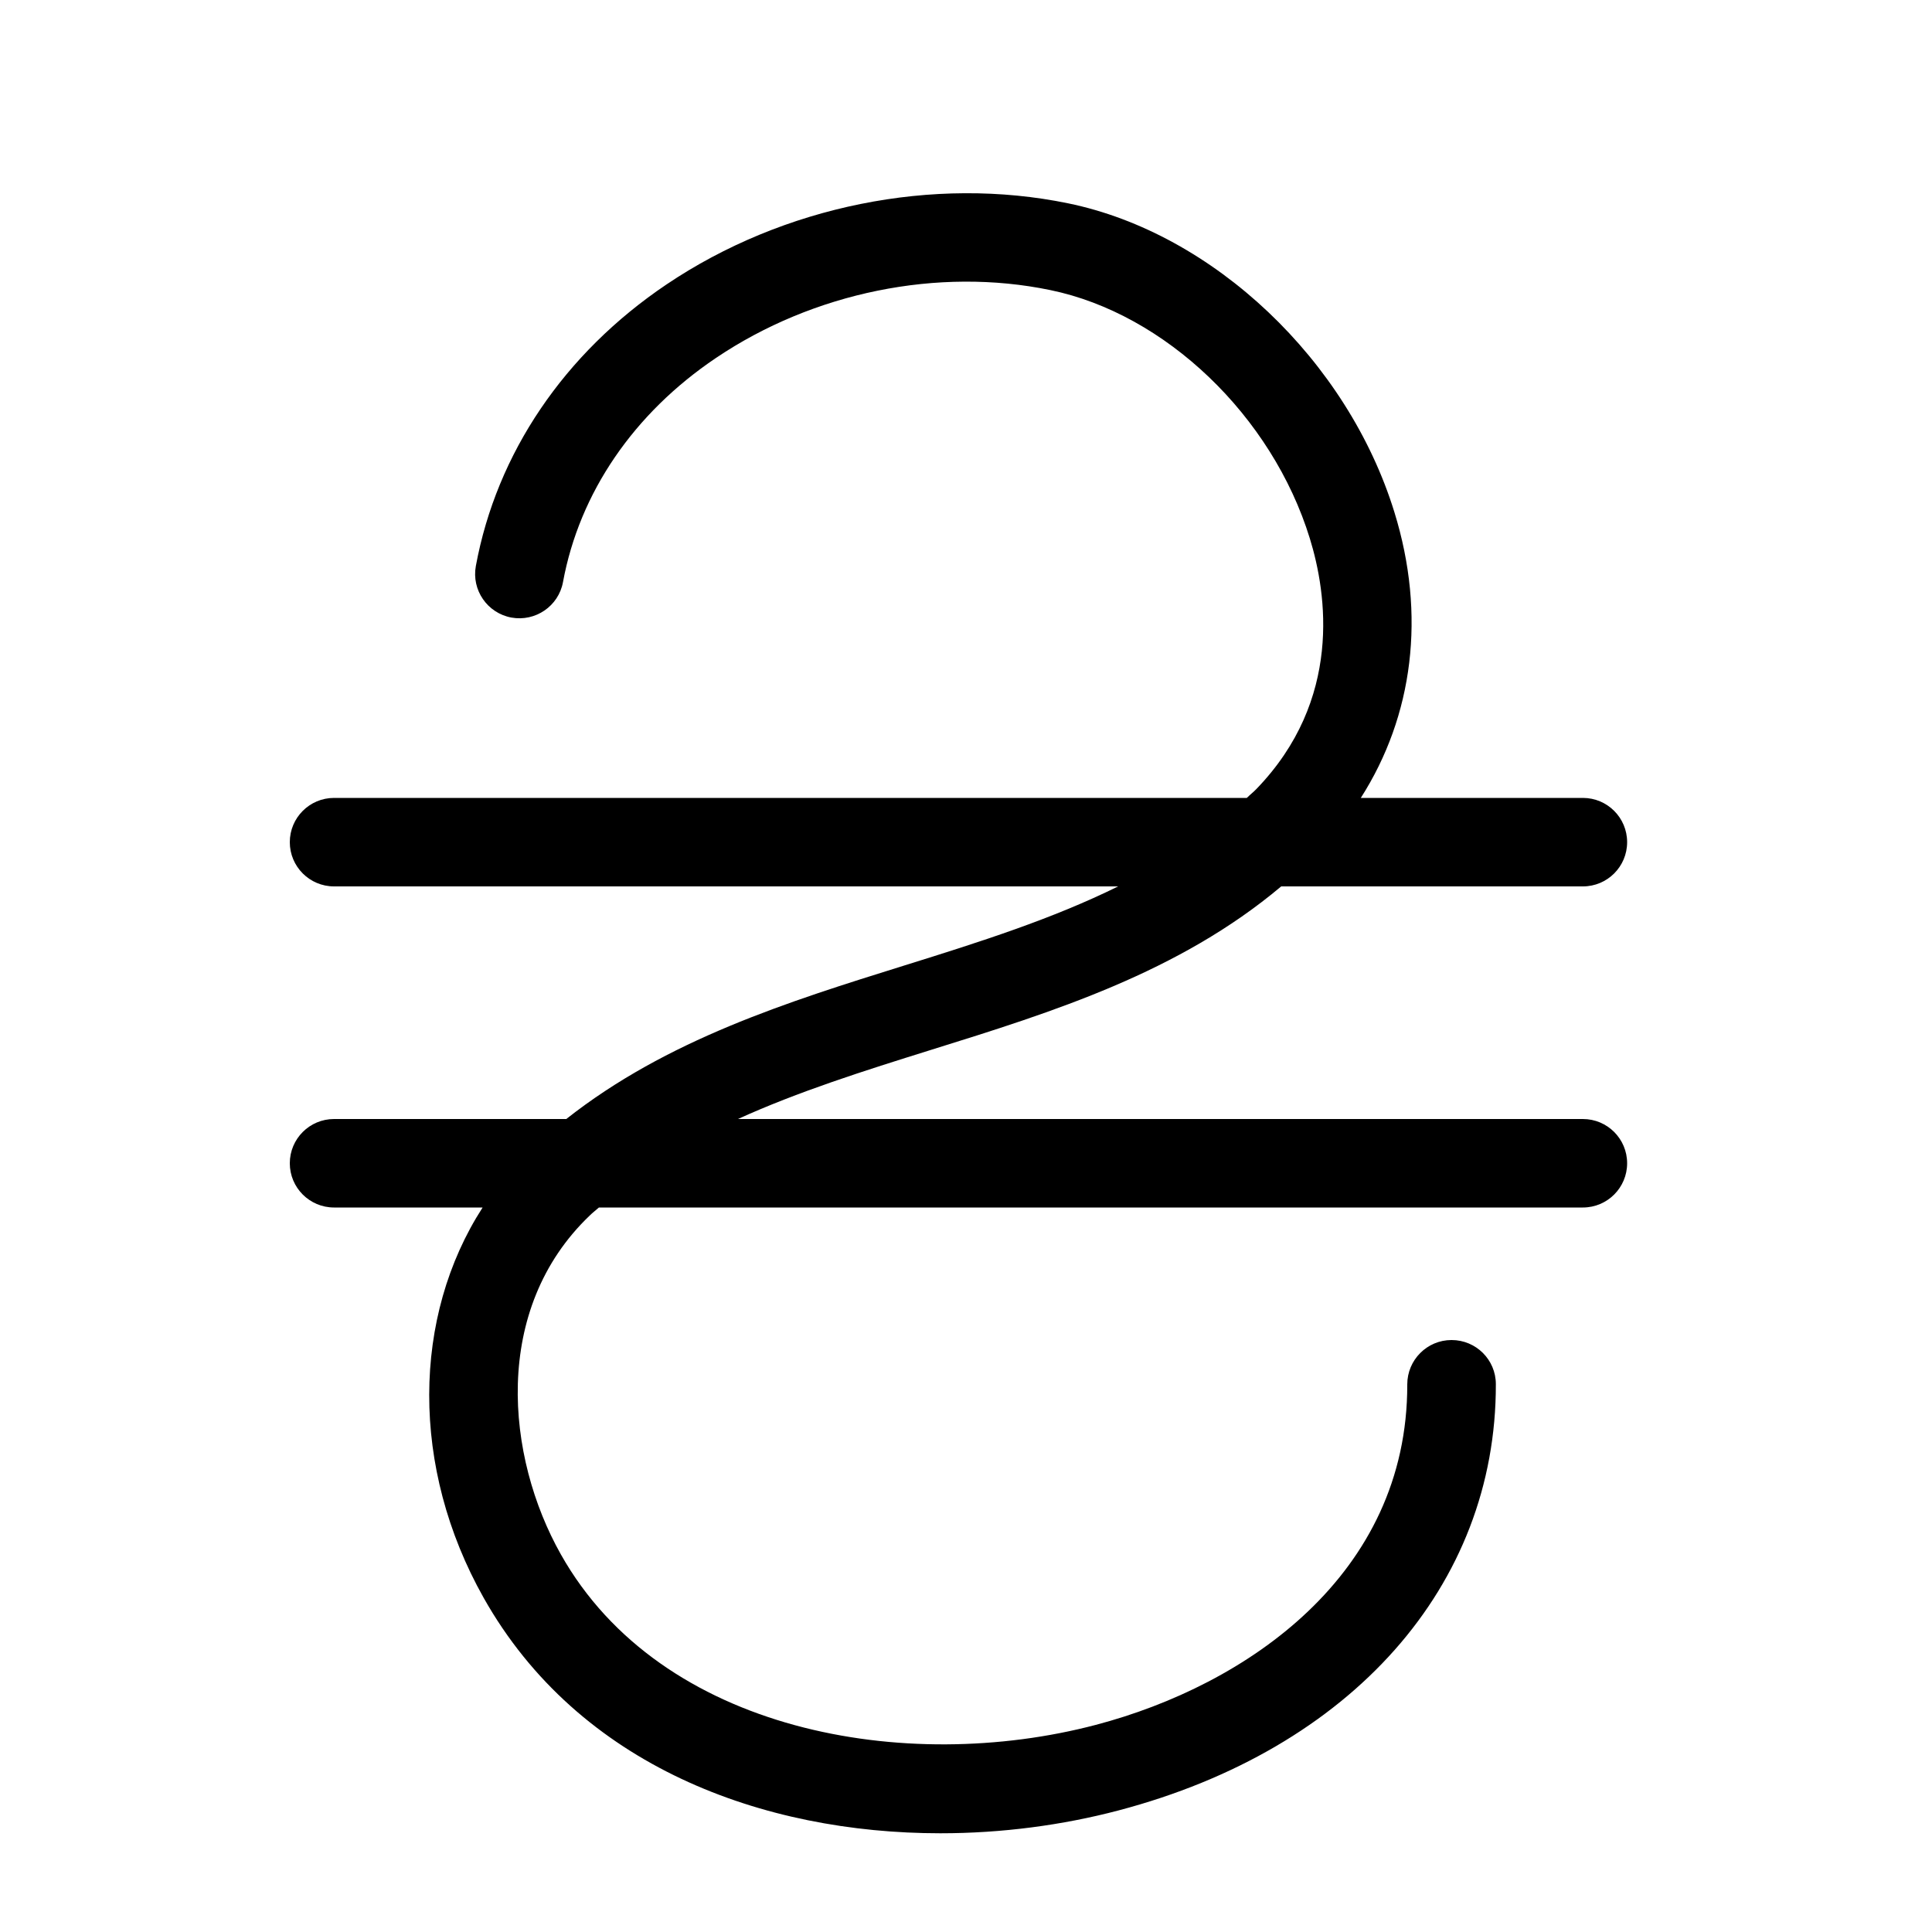
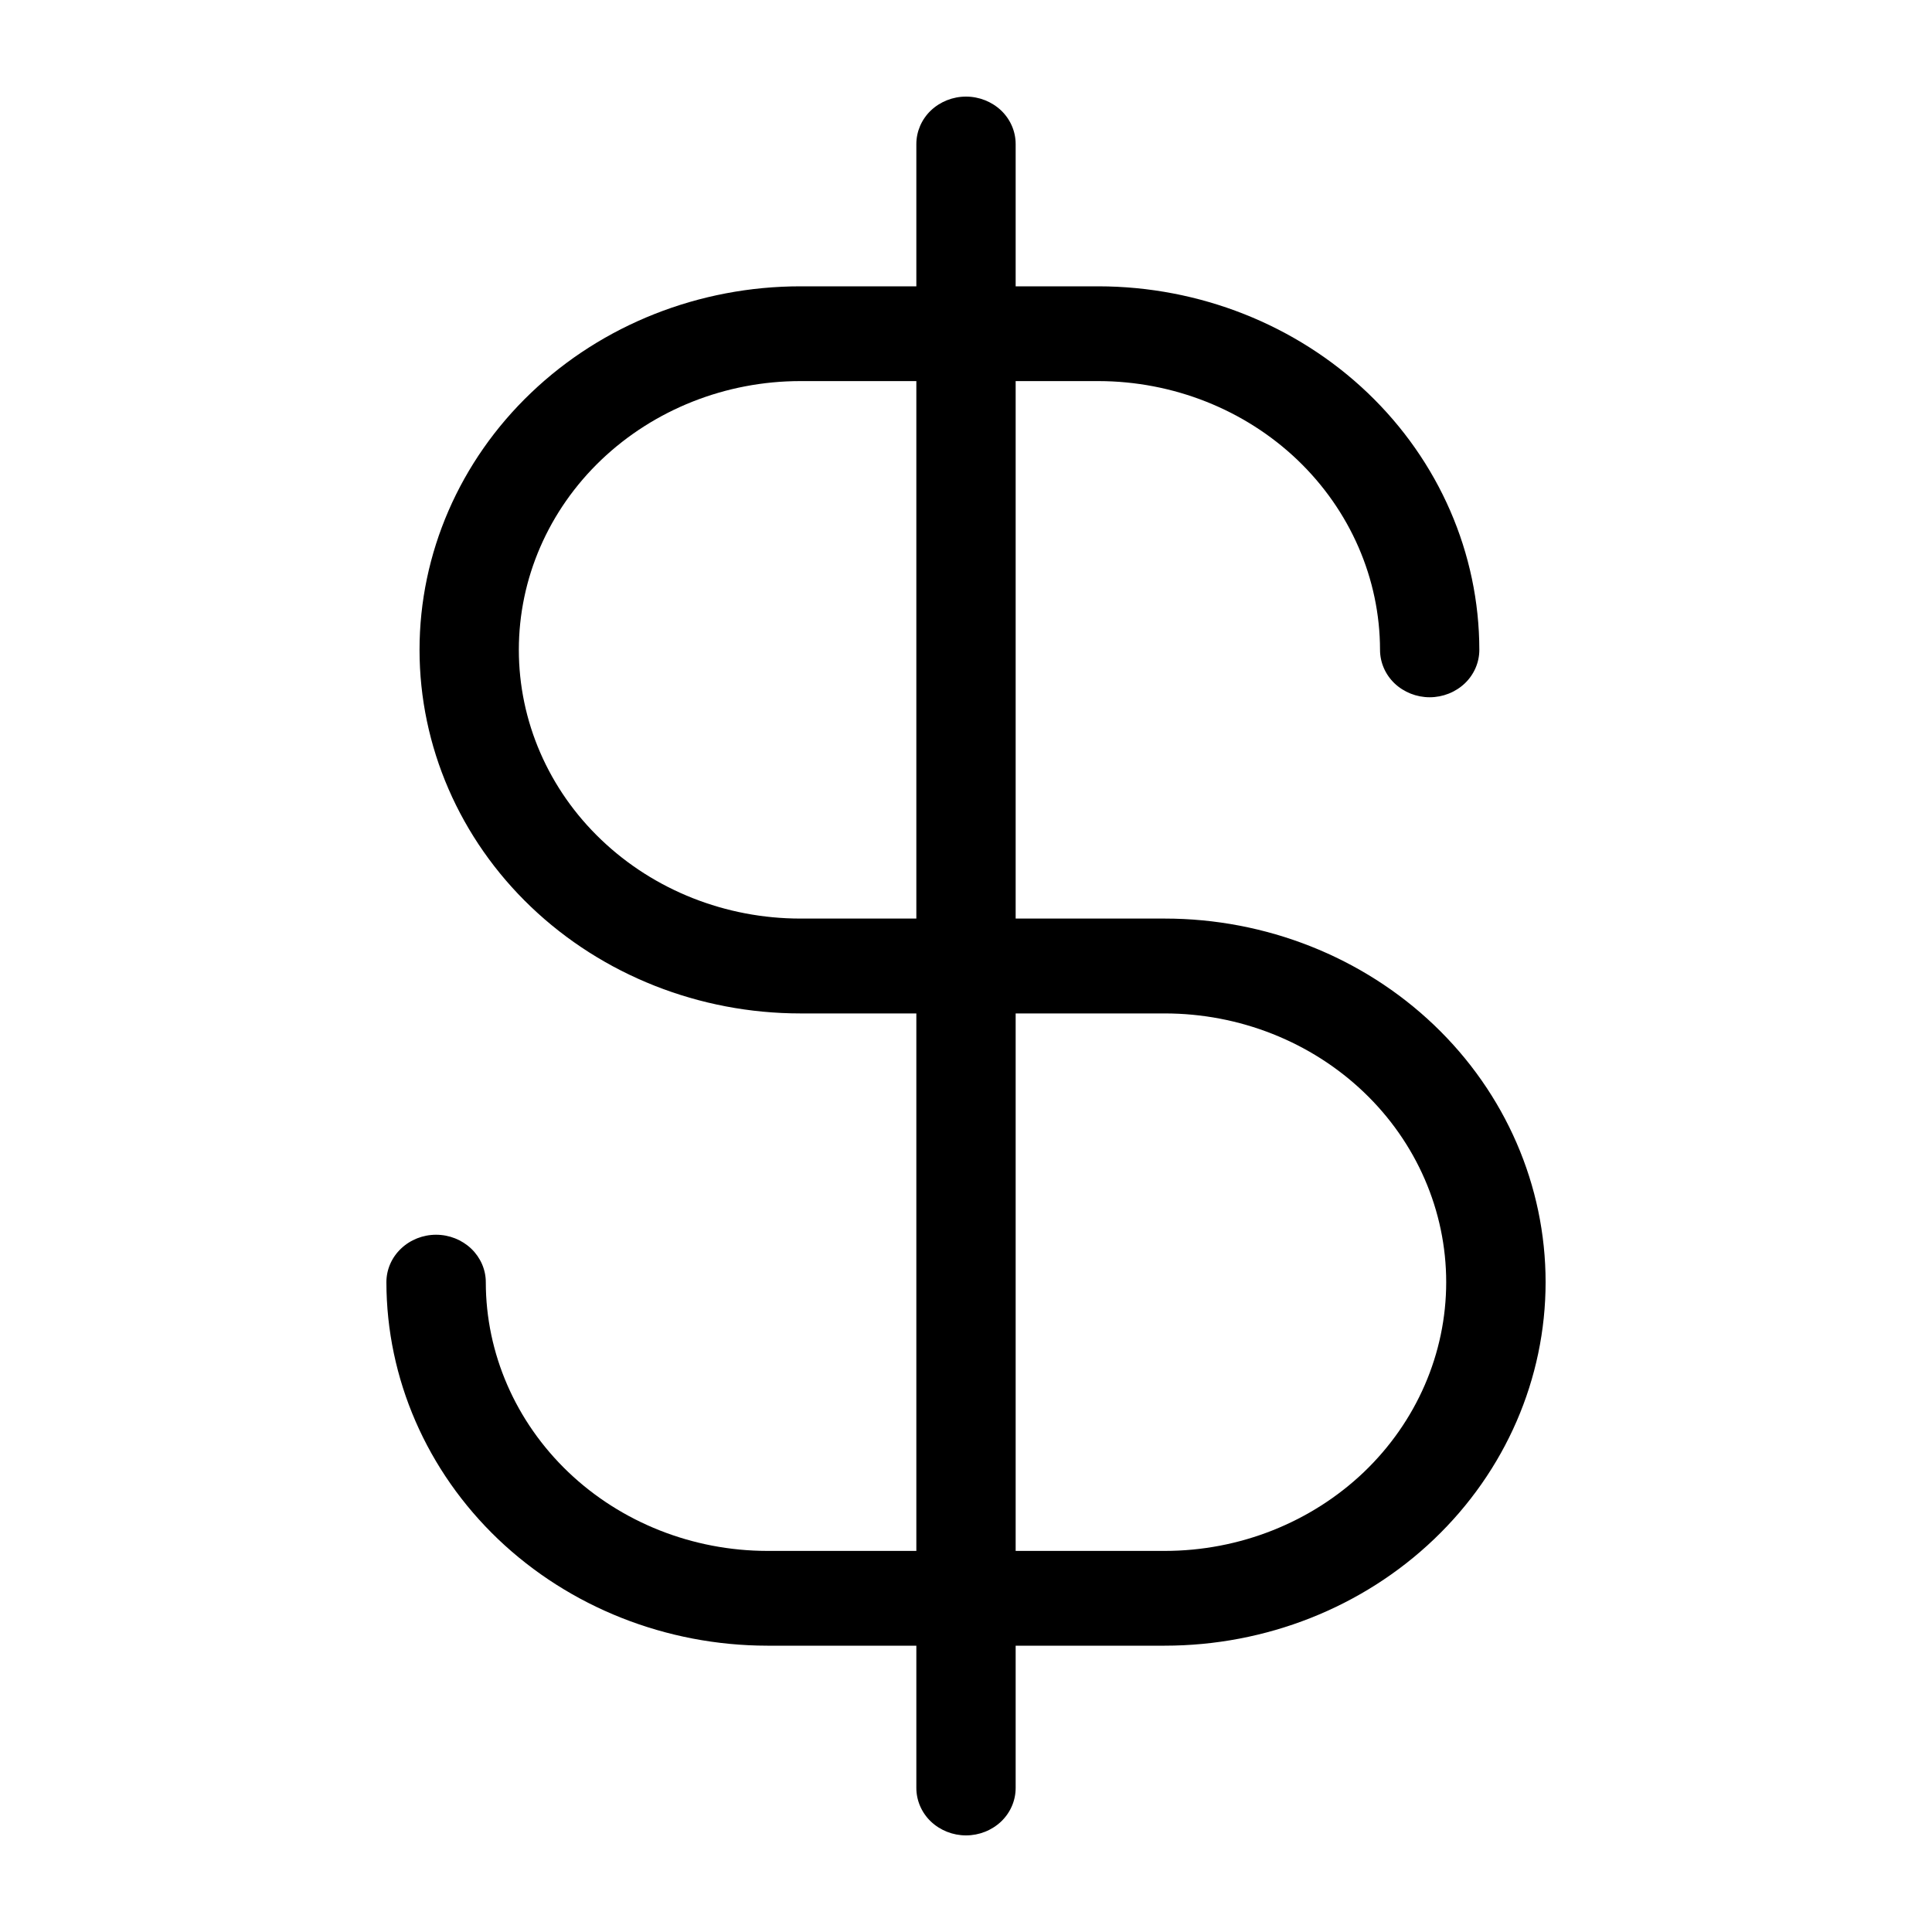
<svg xmlns="http://www.w3.org/2000/svg" width="20" height="20" viewBox="0 0 20 20">
-   <path d="M16.386 11.584H7.639C8.264 11.3 8.941 11.086 9.639 10.868C10.904 10.474 12.205 10.066 13.263 9.176H16.386C16.639 9.176 16.844 8.971 16.844 8.718C16.844 8.465 16.639 8.26 16.386 8.26H14.087C14.63 7.41 14.764 6.367 14.435 5.303C13.95 3.73 12.561 2.414 11.058 2.105C9.663 1.817 8.107 2.131 6.899 2.945C5.842 3.657 5.141 4.692 4.926 5.859C4.88 6.108 5.045 6.347 5.294 6.393C5.542 6.438 5.782 6.275 5.828 6.026C5.998 5.102 6.56 4.279 7.411 3.706C8.419 3.026 9.712 2.762 10.873 3.003C12.063 3.248 13.168 4.305 13.559 5.573C13.736 6.146 13.899 7.245 13.005 8.169C12.974 8.201 12.939 8.228 12.907 8.26H3.458C3.205 8.26 3 8.465 3 8.718C3 8.971 3.205 9.176 3.458 9.176H11.575C10.895 9.512 10.144 9.751 9.367 9.993C8.152 10.372 6.902 10.764 5.862 11.584H3.458C3.205 11.584 3 11.789 3 12.042C3 12.295 3.205 12.5 3.458 12.5H4.996C4.267 13.63 4.247 15.192 5.007 16.541C5.991 18.286 7.901 18.978 9.735 18.978C10.372 18.978 11 18.894 11.577 18.742C13.992 18.106 15.489 16.415 15.485 14.329C15.485 14.076 15.28 13.872 15.027 13.872C15.026 13.872 15.026 13.872 15.026 13.872C14.773 13.872 14.568 14.078 14.568 14.331C14.572 16.303 12.905 17.445 11.343 17.856C9.377 18.373 6.844 17.934 5.806 16.091C5.237 15.082 5.088 13.553 6.106 12.582C6.136 12.552 6.169 12.528 6.2 12.5H16.386C16.639 12.5 16.844 12.295 16.844 12.042C16.844 11.789 16.639 11.584 16.386 11.584Z" stroke-width="0.7" />
+   <path d="M12.057 9.509H10.514V3.945H11.371C12.144 3.946 12.885 4.24 13.431 4.761C13.977 5.283 14.285 5.99 14.286 6.727C14.286 6.857 14.34 6.982 14.436 7.074C14.533 7.166 14.664 7.218 14.8 7.218C14.936 7.218 15.067 7.166 15.164 7.074C15.26 6.982 15.314 6.857 15.314 6.727C15.313 5.729 14.897 4.773 14.158 4.067C13.419 3.362 12.417 2.965 11.371 2.964H10.514V1.491C10.514 1.361 10.46 1.236 10.364 1.144C10.267 1.052 10.136 1 10 1C9.864 1 9.733 1.052 9.636 1.144C9.54 1.236 9.486 1.361 9.486 1.491V2.964H8.286C7.24 2.964 6.237 3.36 5.498 4.066C4.758 4.772 4.343 5.729 4.343 6.727C4.343 7.725 4.758 8.683 5.498 9.389C6.237 10.094 7.24 10.491 8.286 10.491H9.486V16.055H7.943C7.17 16.054 6.429 15.76 5.883 15.239C5.337 14.717 5.029 14.01 5.029 13.273C5.029 13.143 4.974 13.018 4.878 12.926C4.781 12.834 4.651 12.782 4.514 12.782C4.378 12.782 4.247 12.834 4.151 12.926C4.054 13.018 4 13.143 4 13.273C4.001 14.271 4.417 15.227 5.156 15.933C5.895 16.638 6.898 17.035 7.943 17.036H9.486V18.509C9.486 18.639 9.54 18.764 9.636 18.856C9.733 18.948 9.864 19 10 19C10.136 19 10.267 18.948 10.364 18.856C10.46 18.764 10.514 18.639 10.514 18.509V17.036H12.057C13.103 17.036 14.106 16.64 14.845 15.934C15.585 15.228 16 14.271 16 13.273C16 12.274 15.585 11.317 14.845 10.611C14.106 9.906 13.103 9.509 12.057 9.509V9.509ZM8.286 9.509C7.513 9.509 6.772 9.216 6.225 8.694C5.678 8.173 5.371 7.465 5.371 6.727C5.371 5.989 5.678 5.282 6.225 4.76C6.772 4.239 7.513 3.945 8.286 3.945H9.486V9.509H8.286ZM12.057 16.055H10.514V10.491H12.057C12.83 10.491 13.571 10.784 14.118 11.306C14.664 11.827 14.971 12.535 14.971 13.273C14.971 14.011 14.664 14.718 14.118 15.24C13.571 15.761 12.83 16.055 12.057 16.055V16.055Z" />
</svg>
